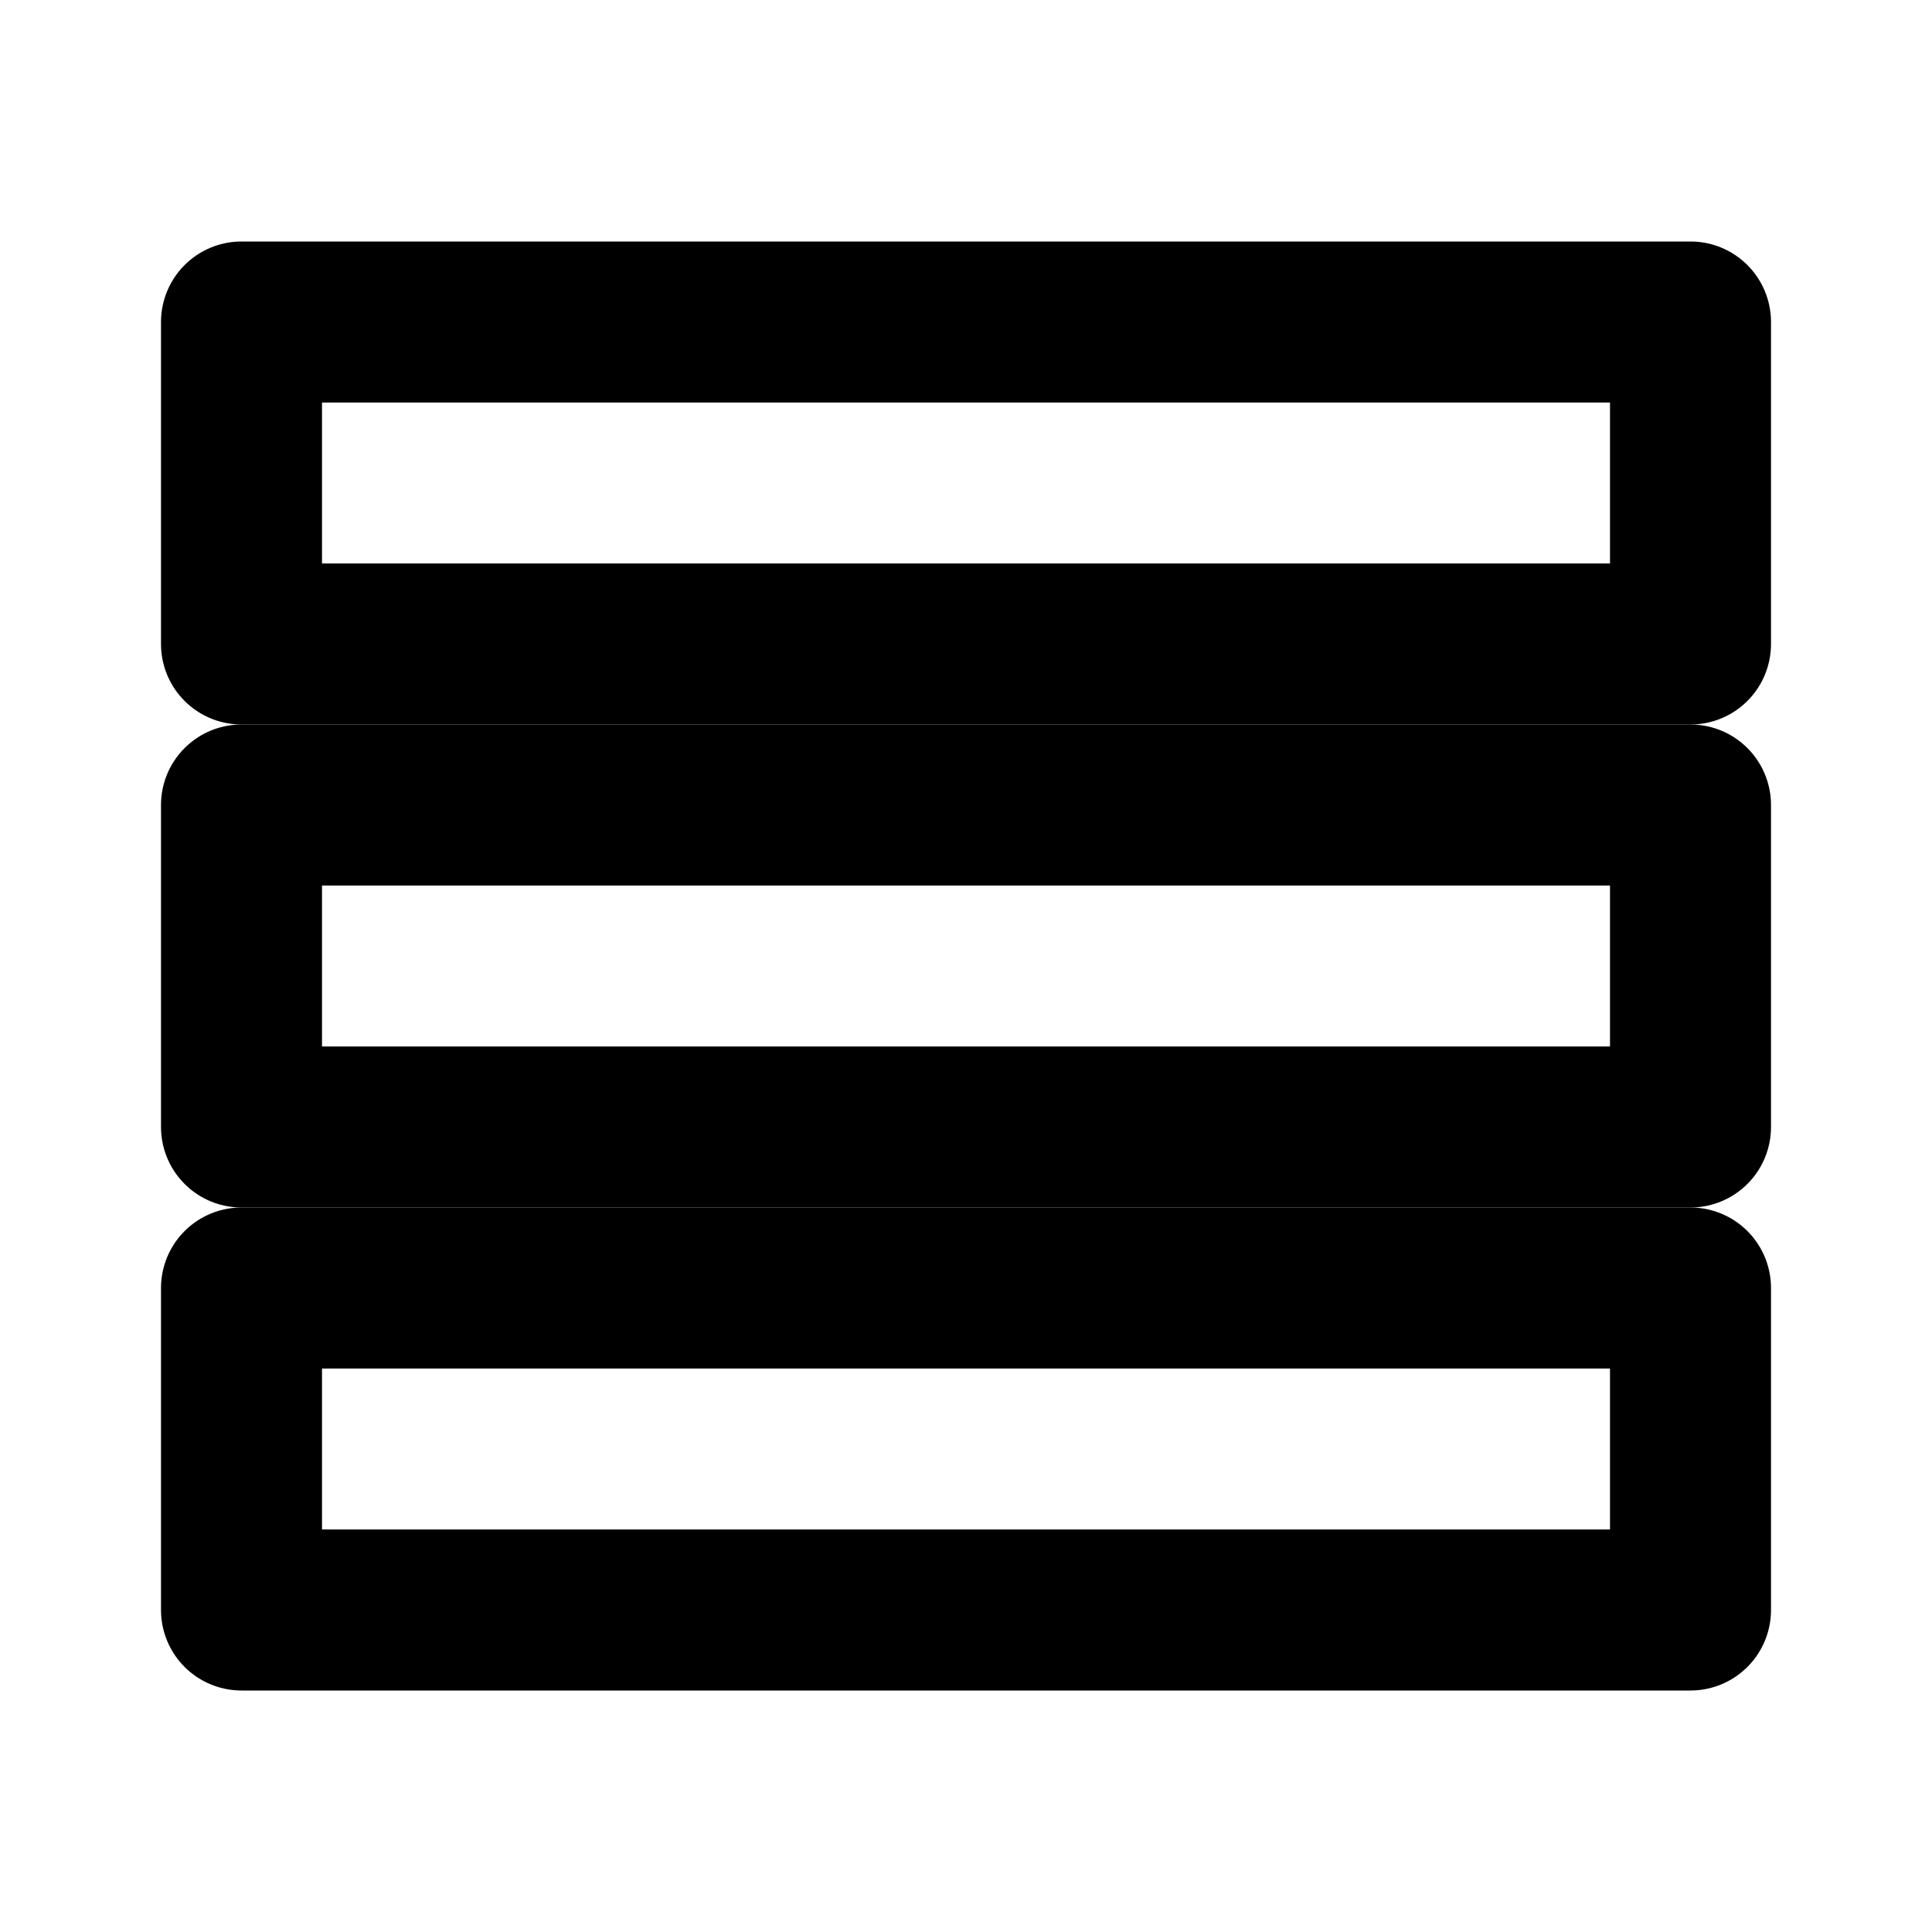
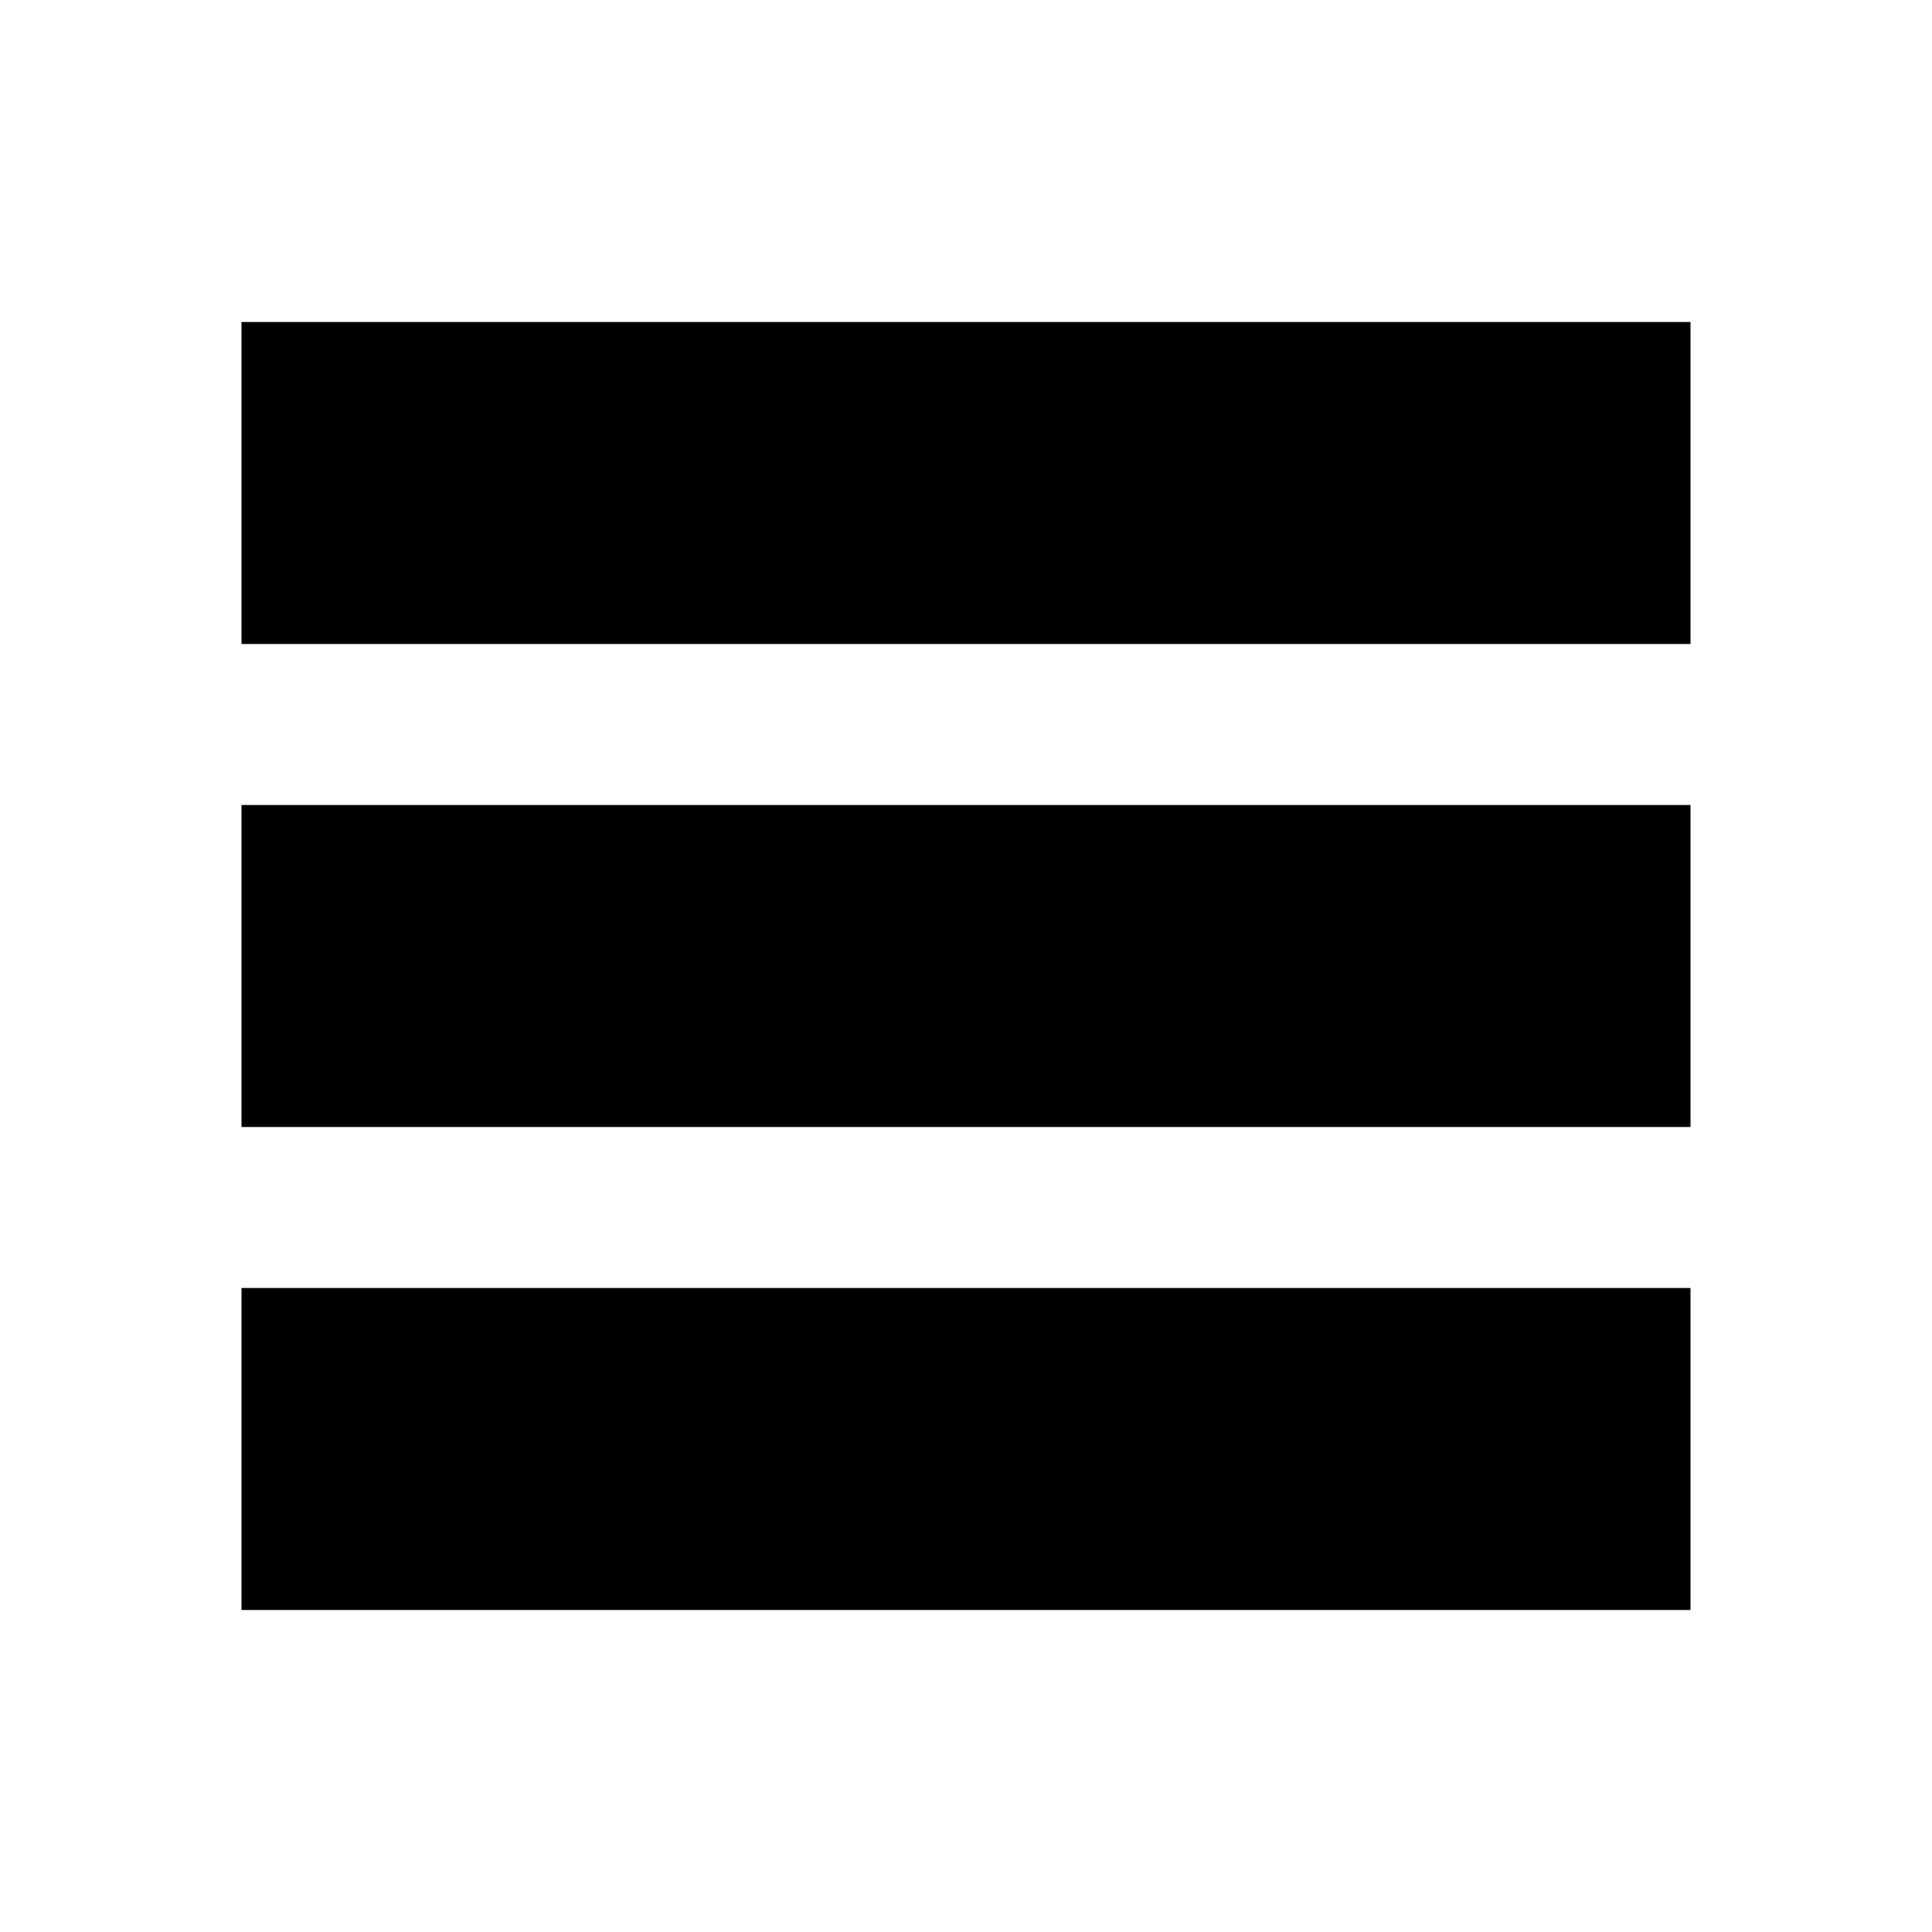
- <svg xmlns="http://www.w3.org/2000/svg" width="24" height="24" viewBox="0 0 24 24" fill="none" stroke="currentColor" stroke-width="2" stroke-linecap="round" stroke-linejoin="round">
+ <svg xmlns="http://www.w3.org/2000/svg" width="24" height="24" viewBox="0 0 24 24" fill="currentColor" stroke="none" stroke-width="2" stroke-linecap="round" stroke-linejoin="round">
  <rect x="3" y="4" width="18" height="4" />
  <rect x="3" y="10" width="18" height="4" />
  <rect x="3" y="16" width="18" height="4" />
</svg>
